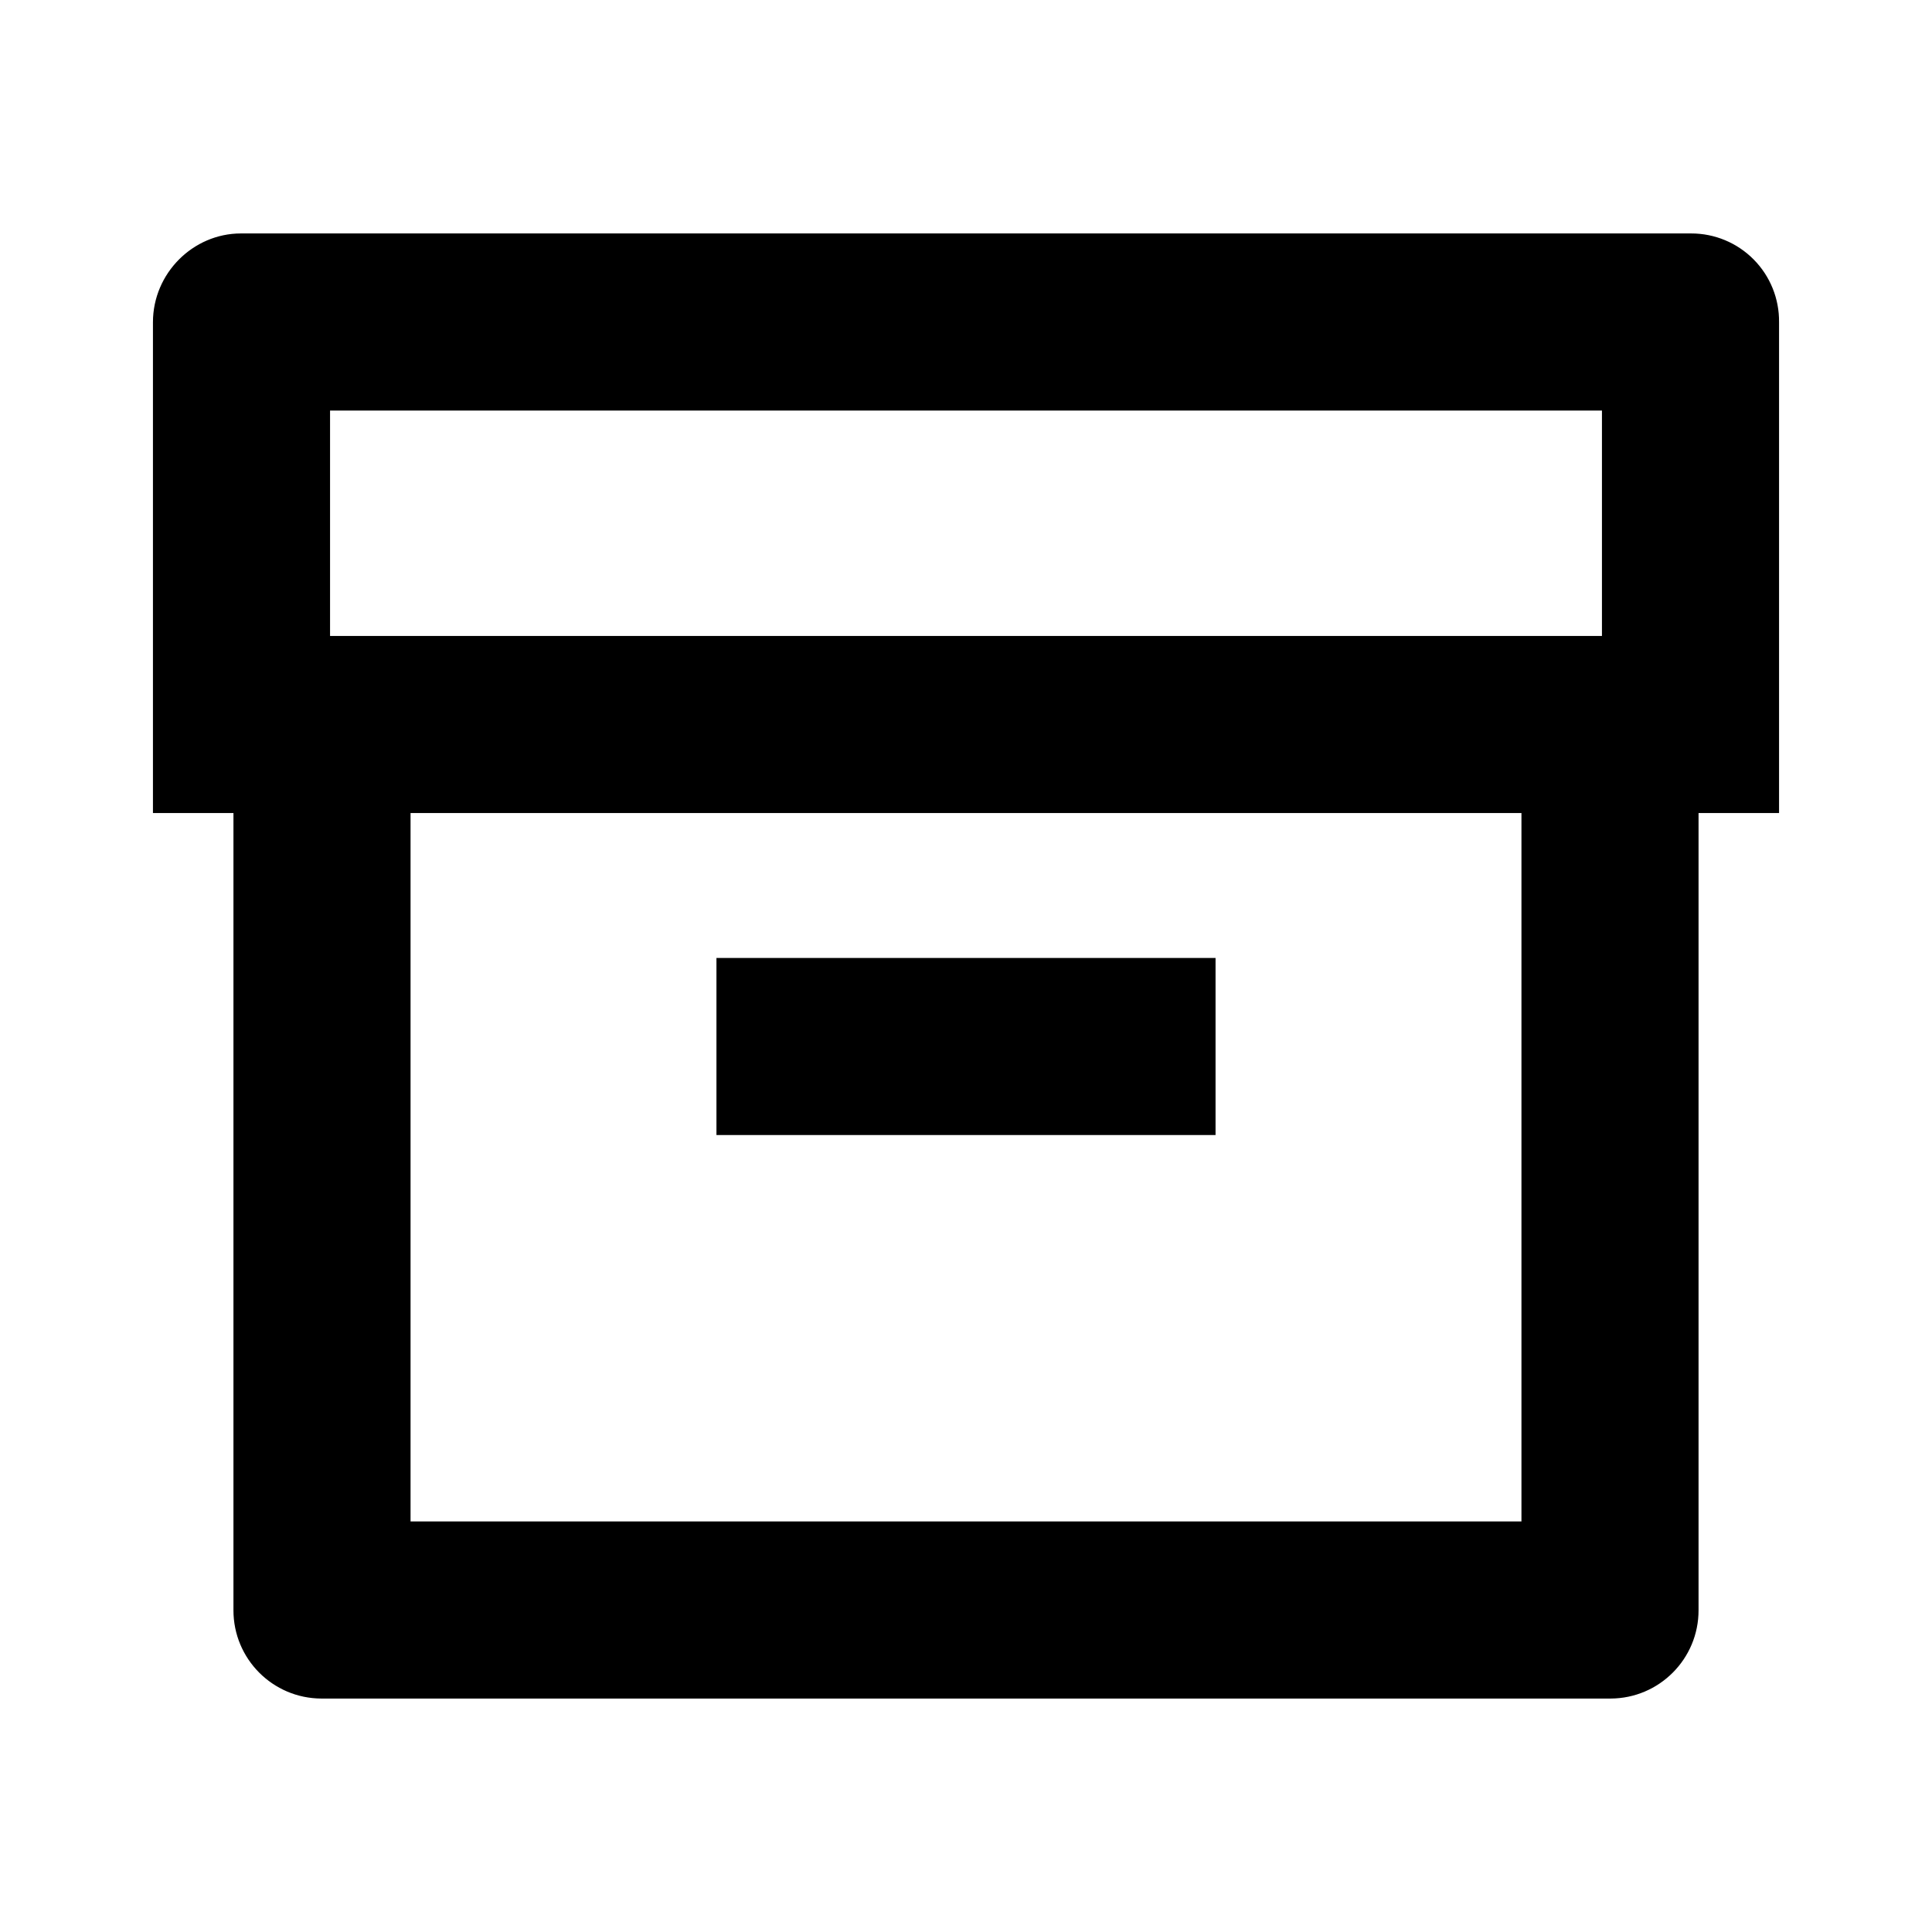
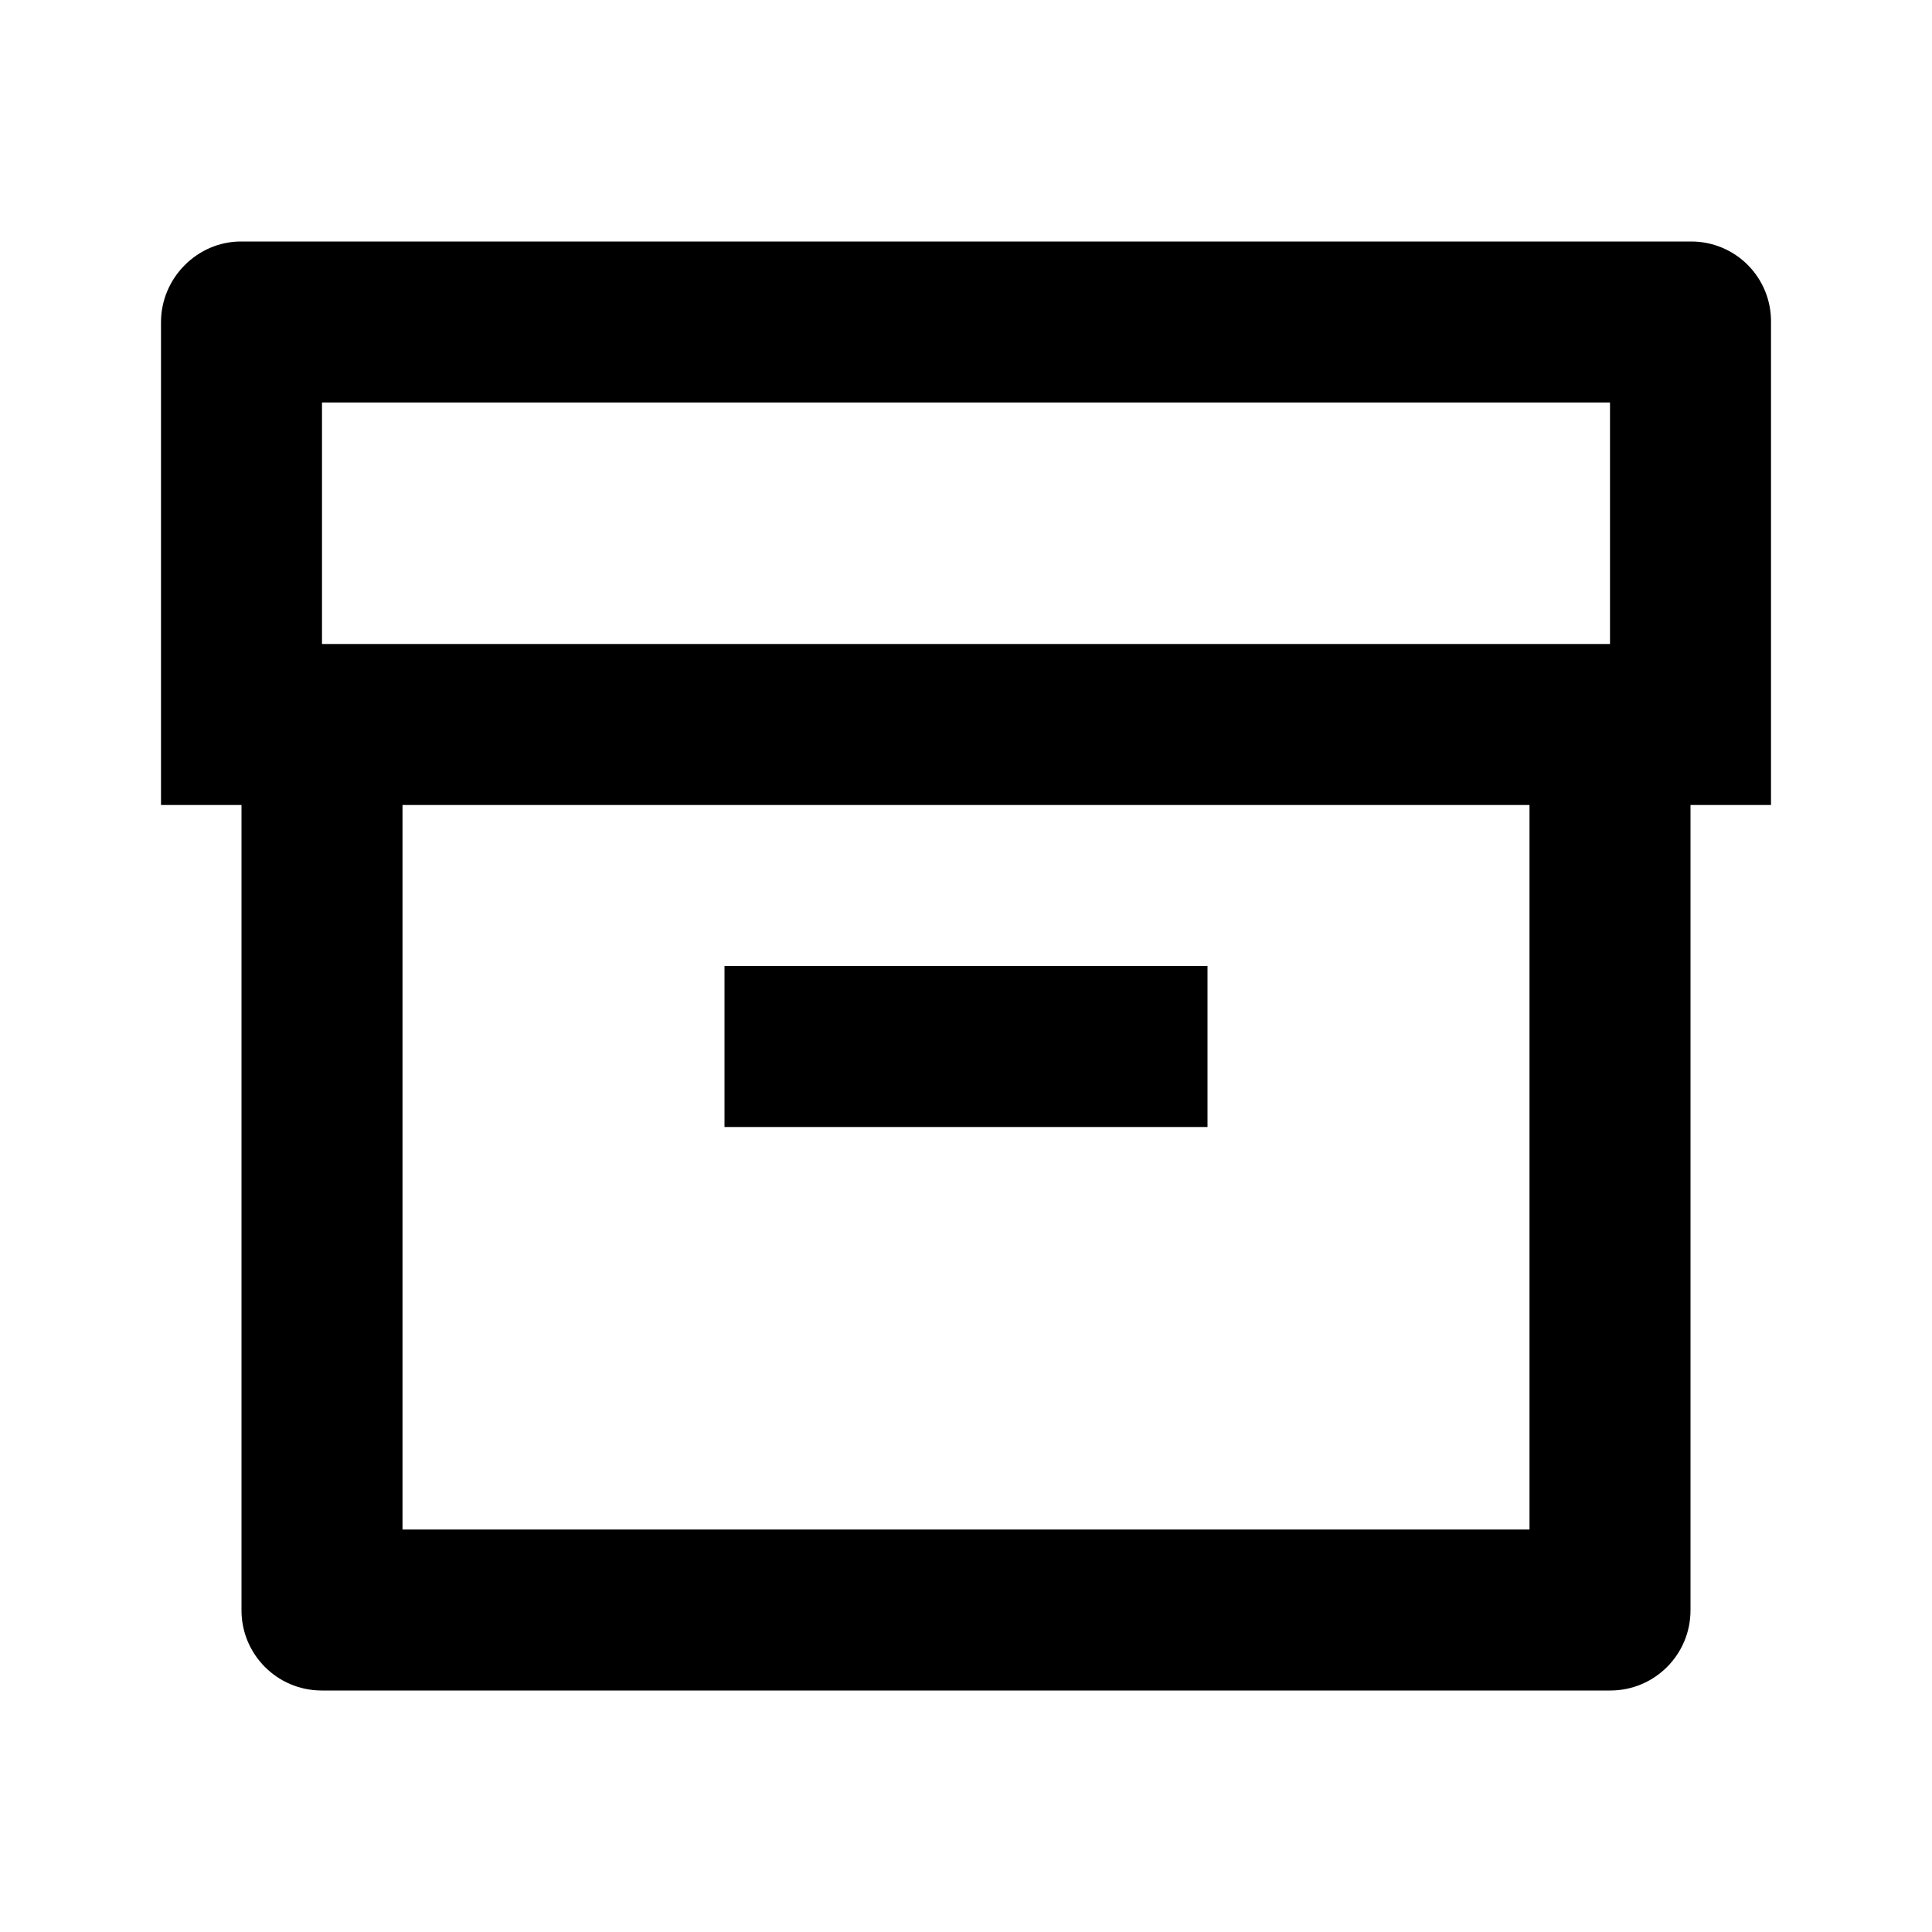
<svg xmlns="http://www.w3.org/2000/svg" width="24px" height="24px" viewBox="0 0 24 24">
-   <path fill="currentColor" d="M3 10H2V4.003C2 3.449 2.455 3 2.992 3h18.016A.99.99 0 0 1 22 4.003V10h-1v10.002a.996.996 0 0 1-.993.998H3.993A.996.996 0 0 1 3 20.002zm16 0H5v9h14zM4 5v3h16V5zm5 7h6v2H9z" stroke-width="0.2" stroke="currentColor" />
+   <path fill="currentColor" d="M3 10H2V4.003C2 3.449 2.455 3 2.992 3h18.016A.99.99 0 0 1 22 4.003V10h-1v10.002a.996.996 0 0 1-.993.998H3.993A.996.996 0 0 1 3 20.002zm16 0H5v9h14zM4 5v3h16V5zm5 7h6v2H9z" stroke-width="0" stroke="currentColor" />
</svg>
